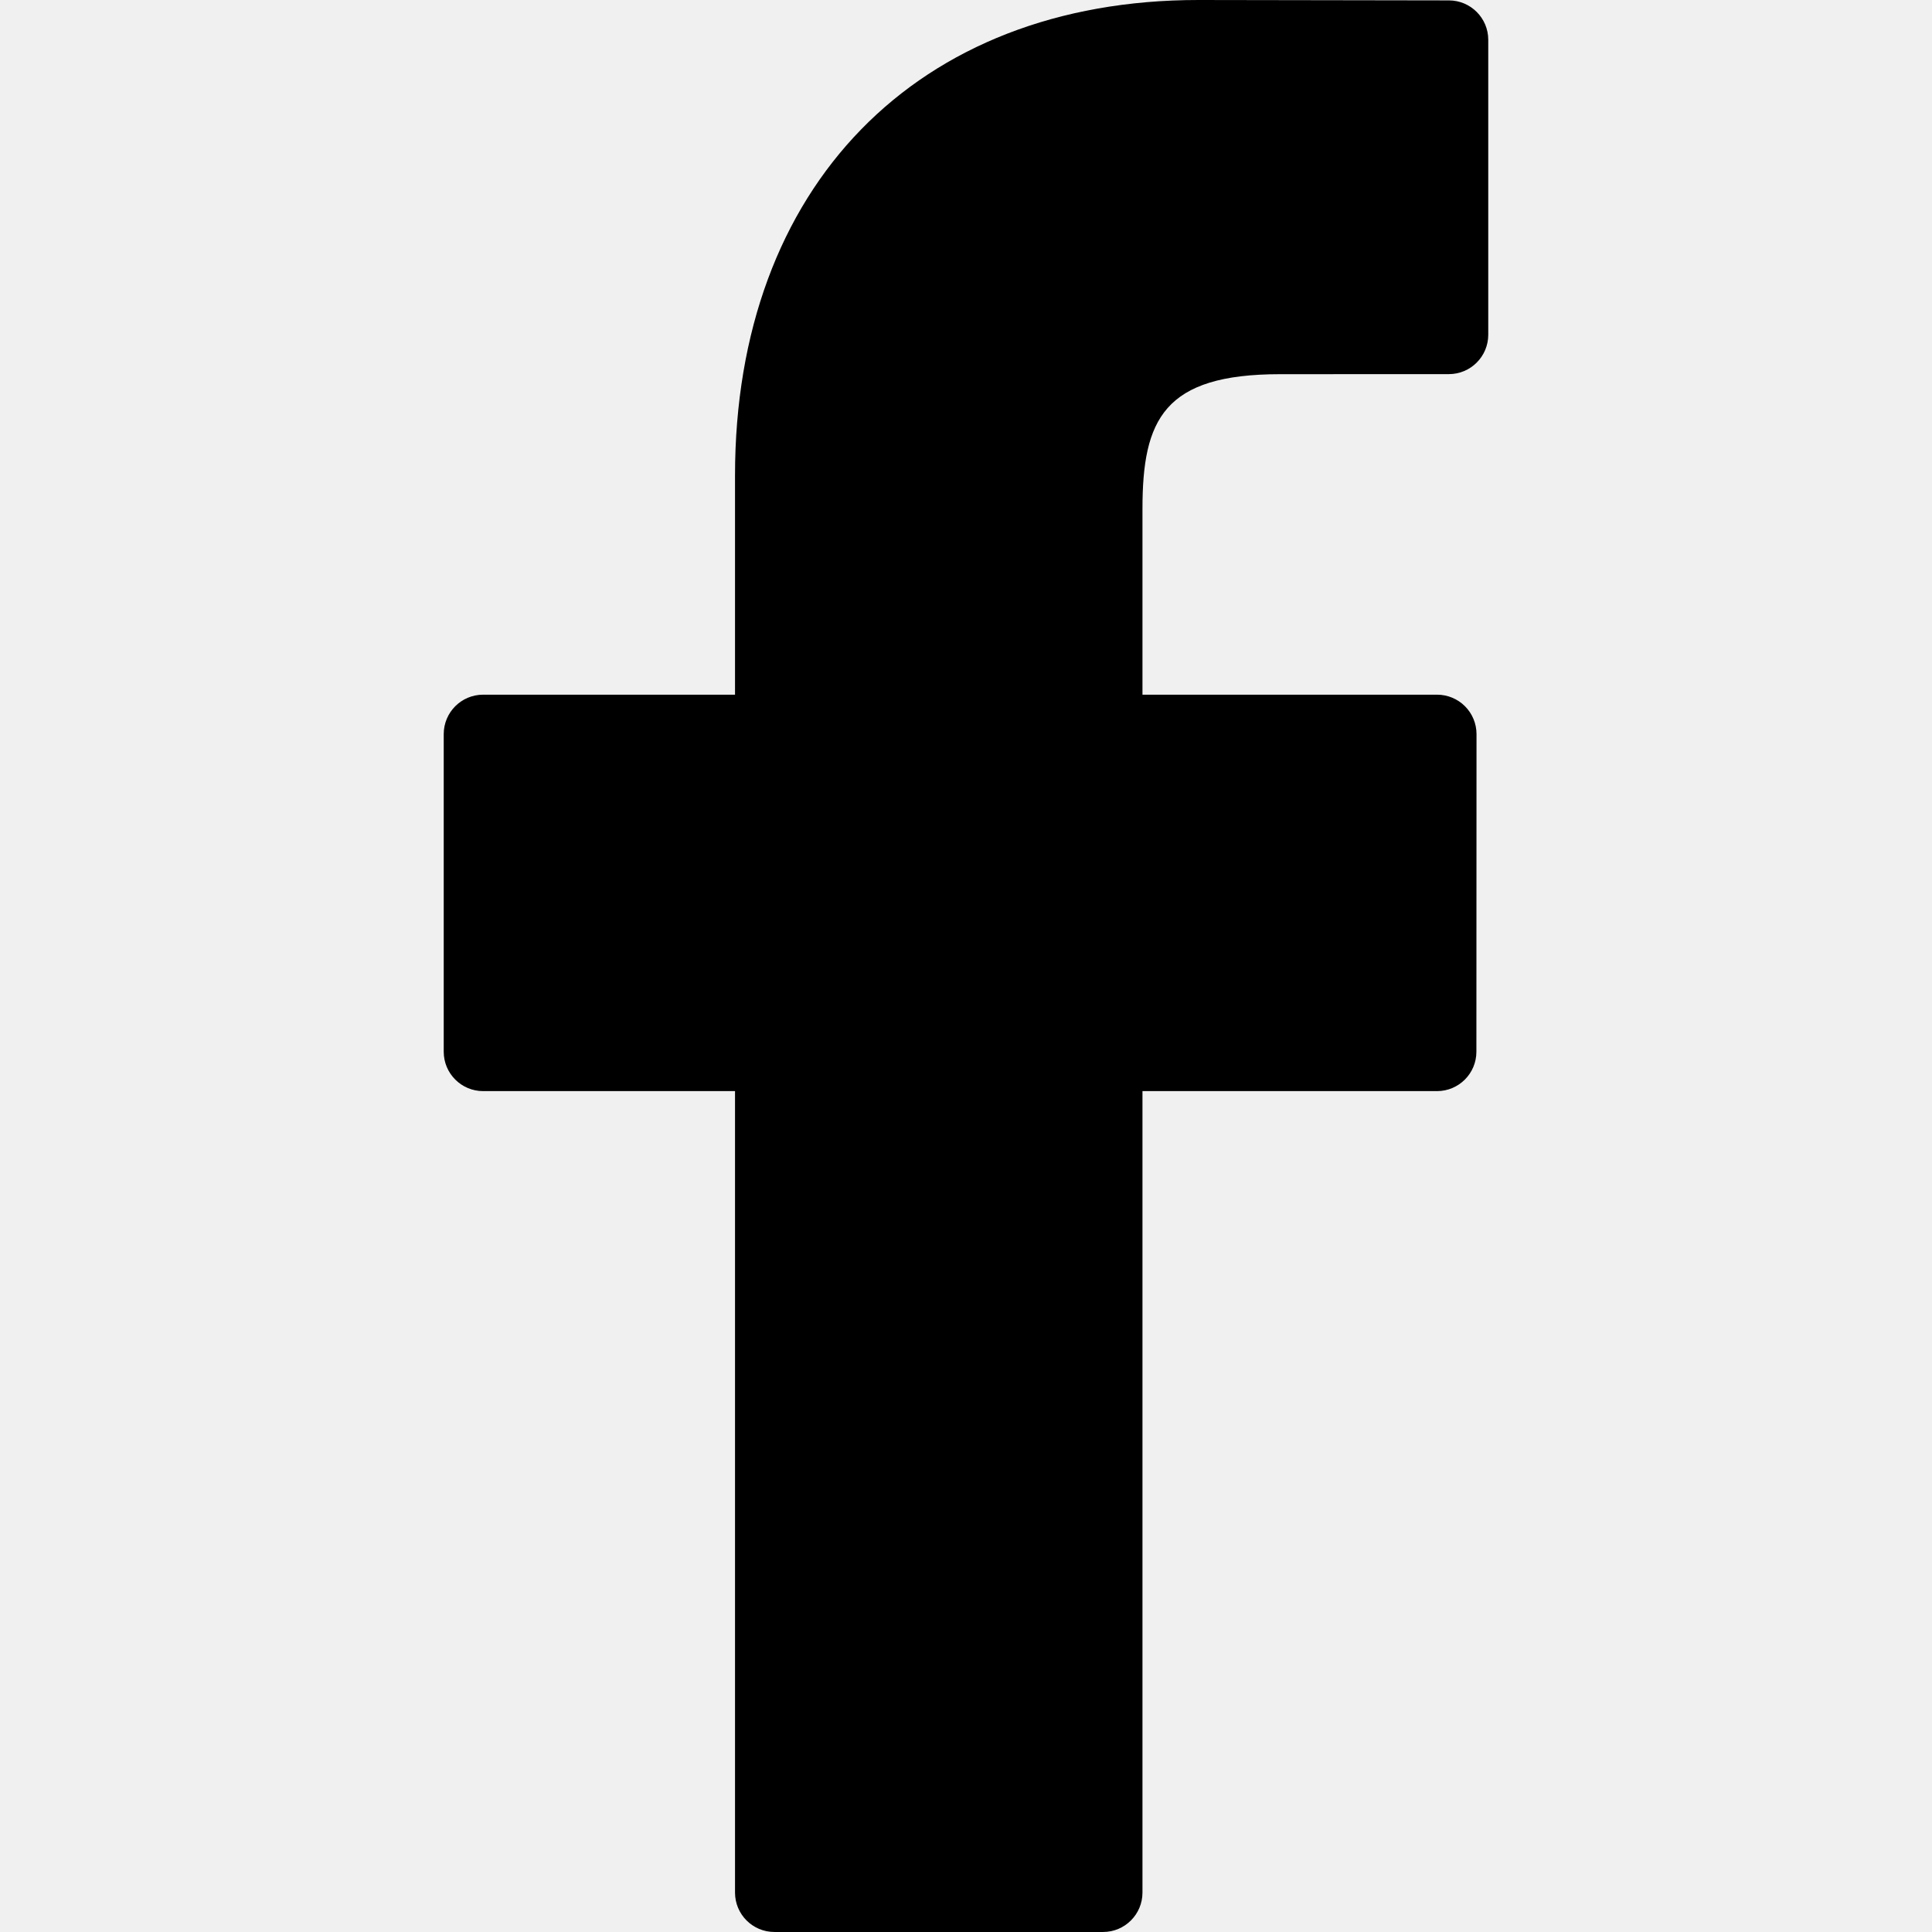
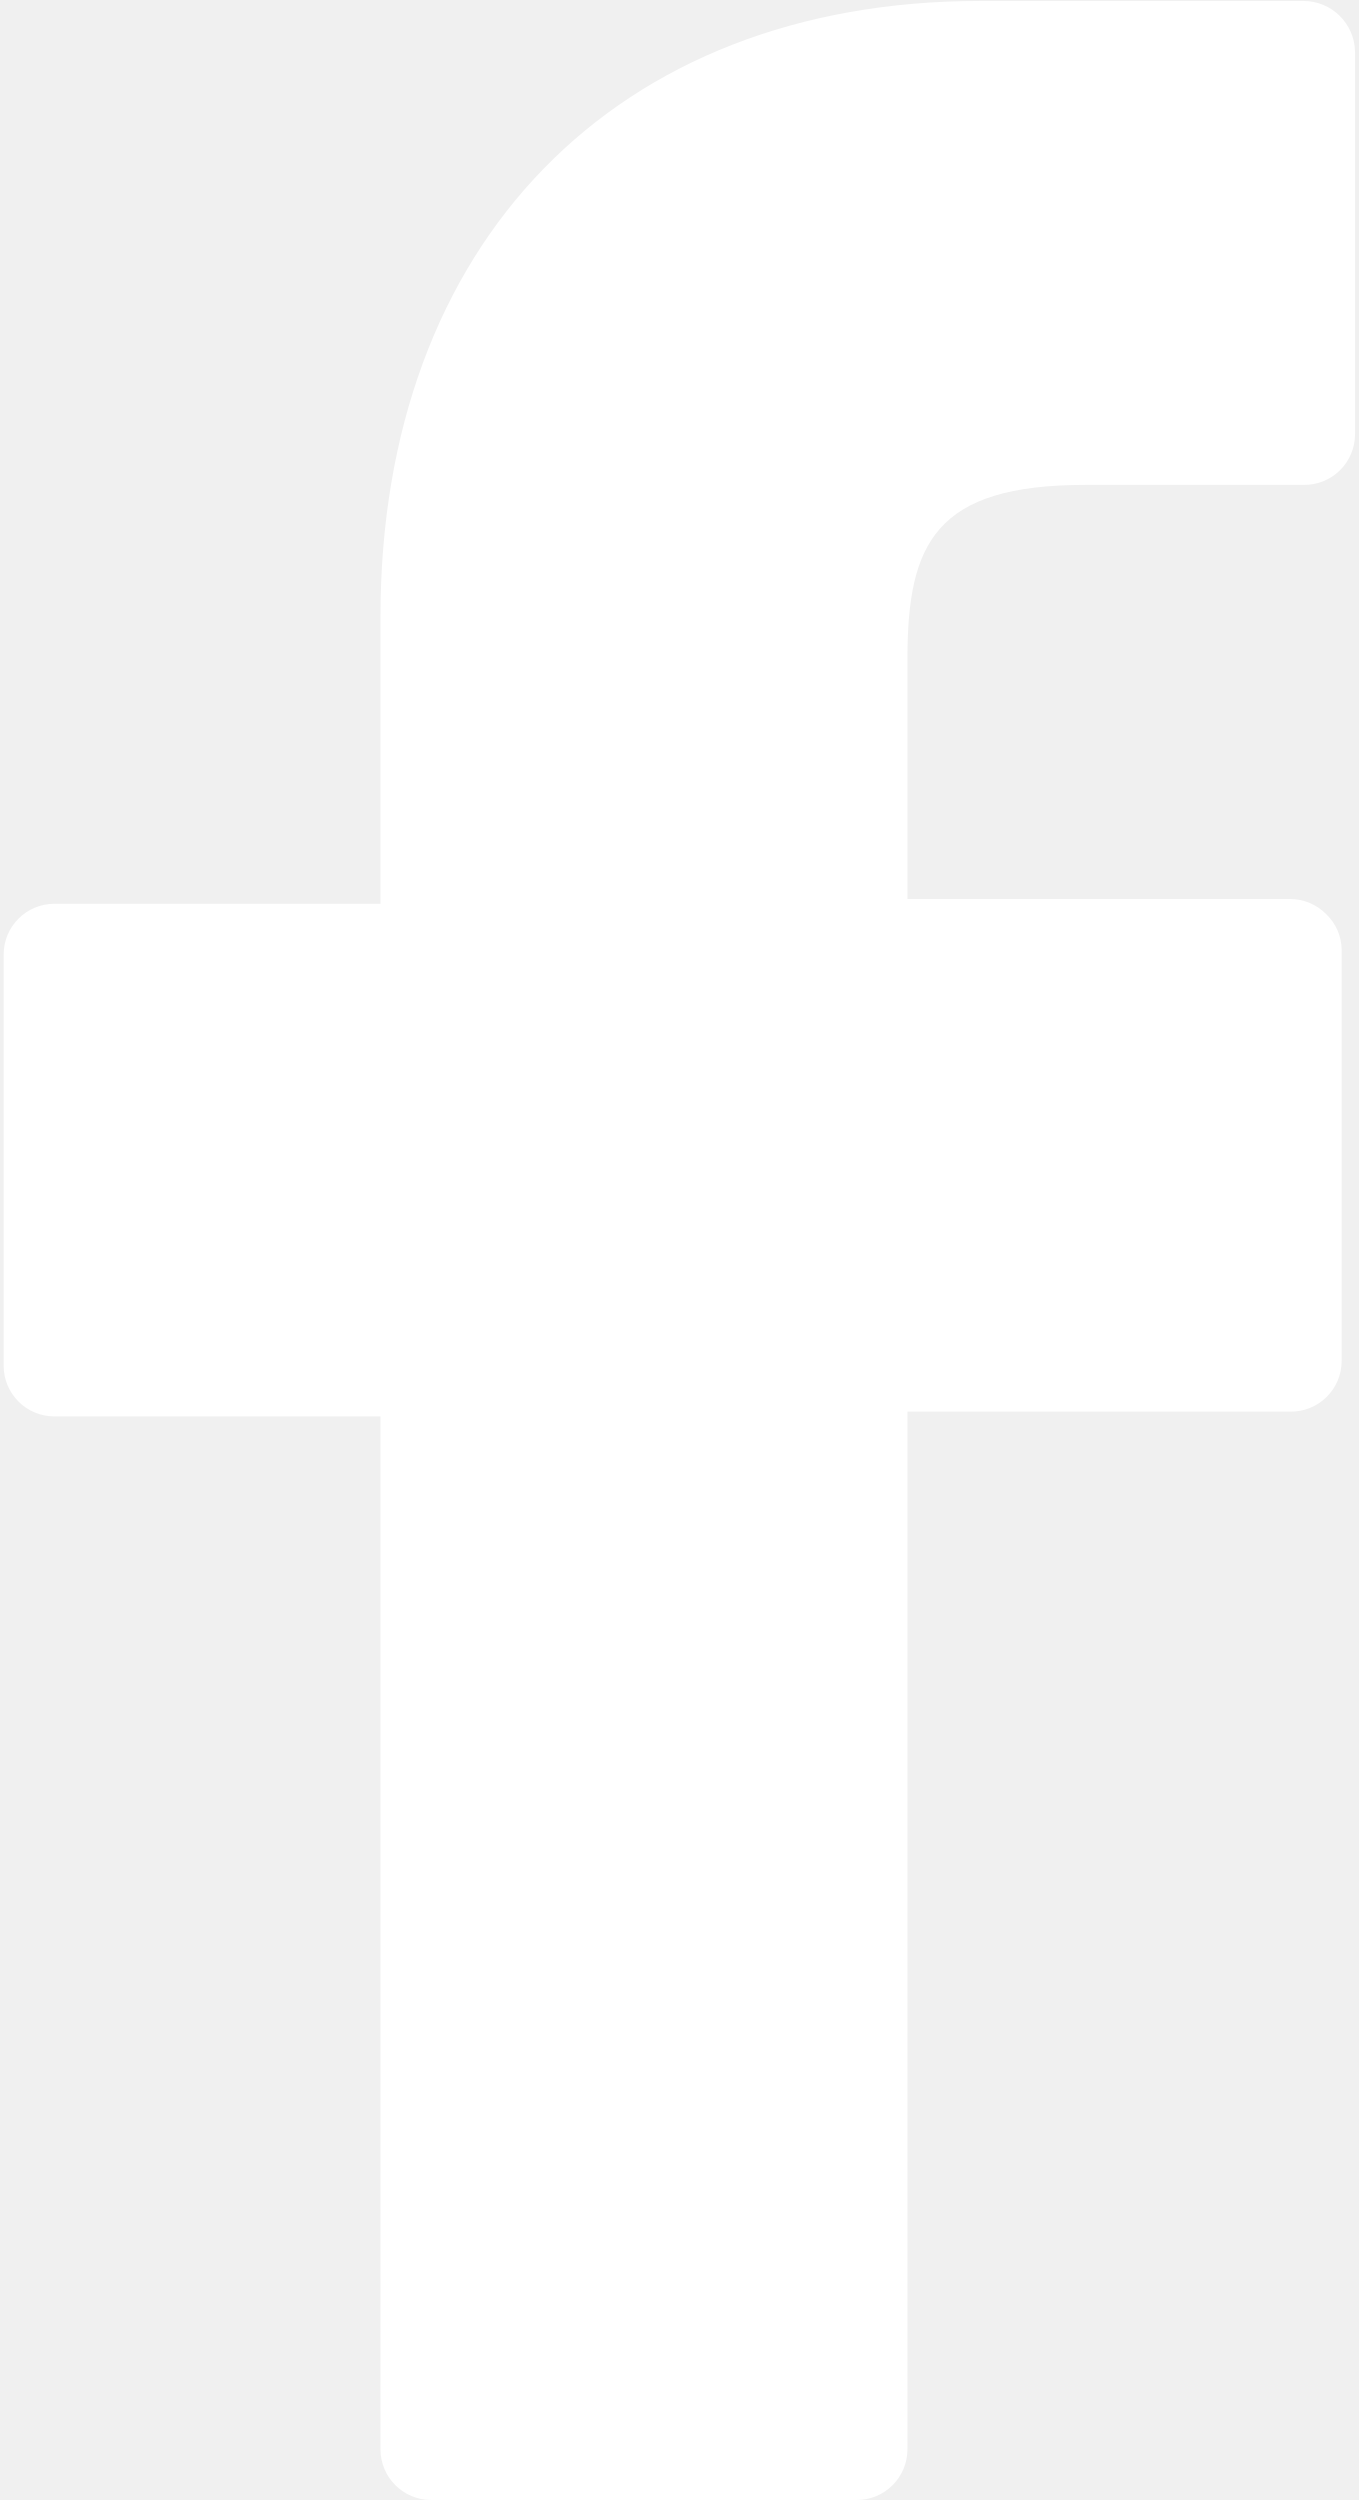
- <svg xmlns="http://www.w3.org/2000/svg" version="1.1" id="Capa_1" x="0px" y="0px" width="96.124px" height="96.123px" viewBox="0 0 96.124 96.123" style="enable-background:new 0 0 96.124 96.123;" xml:space="preserve">
-   <g>
-     <path d="M72.089,0.02L59.624,0C45.62,0,36.57,9.285,36.57,23.656v10.907H24.037c-1.083,0-1.96,0.878-1.96,1.961v15.803   c0,1.083,0.878,1.96,1.96,1.96h12.533v39.876c0,1.083,0.877,1.96,1.96,1.96h16.352c1.083,0,1.96-0.878,1.96-1.96V54.287h14.654   c1.083,0,1.96-0.877,1.96-1.96l0.006-15.803c0-0.52-0.207-1.018-0.574-1.386c-0.367-0.368-0.867-0.575-1.387-0.575H56.842v-9.246   c0-4.444,1.059-6.7,6.848-6.7l8.397-0.003c1.082,0,1.959-0.878,1.959-1.96V1.98C74.046,0.899,73.17,0.022,72.089,0.02z" />
-   </g>
-   <g>
- </g>
-   <g>
- </g>
-   <g>
- </g>
-   <g>
- </g>
-   <g>
- </g>
-   <g>
- </g>
-   <g>
- </g>
-   <g>
- </g>
-   <g>
- </g>
-   <g>
- </g>
-   <g>
- </g>
-   <g>
- </g>
-   <g>
- </g>
-   <g>
- </g>
-   <g>
- </g>
+ <svg xmlns="http://www.w3.org/2000/svg" width="0.5cm" height="0.92cm" viewBox="0 0 14.13 26.14">
+   <path d="M54.59,35H51.21c-3.81,0-6.27,2.53-6.27,6.44v3H41.53a.53.53,0,0,0-.53.53v4.3a.53.53,0,0,0,.53.53h3.41V60.6a.53.53,0,0,0,.53.53h4.45a.53.53,0,0,0,.53-.53V49.75h4a.53.53,0,0,0,.54-.53v-4.3a.52.52,0,0,0-.16-.37.53.53,0,0,0-.38-.16h-4V41.88c0-1.21.29-1.82,1.86-1.82h2.28a.53.53,0,0,0,.54-.53v-4A.54.54,0,0,0,54.59,35Z" transform="translate(-41 -34.99)" fill="#fff" />
</svg>
